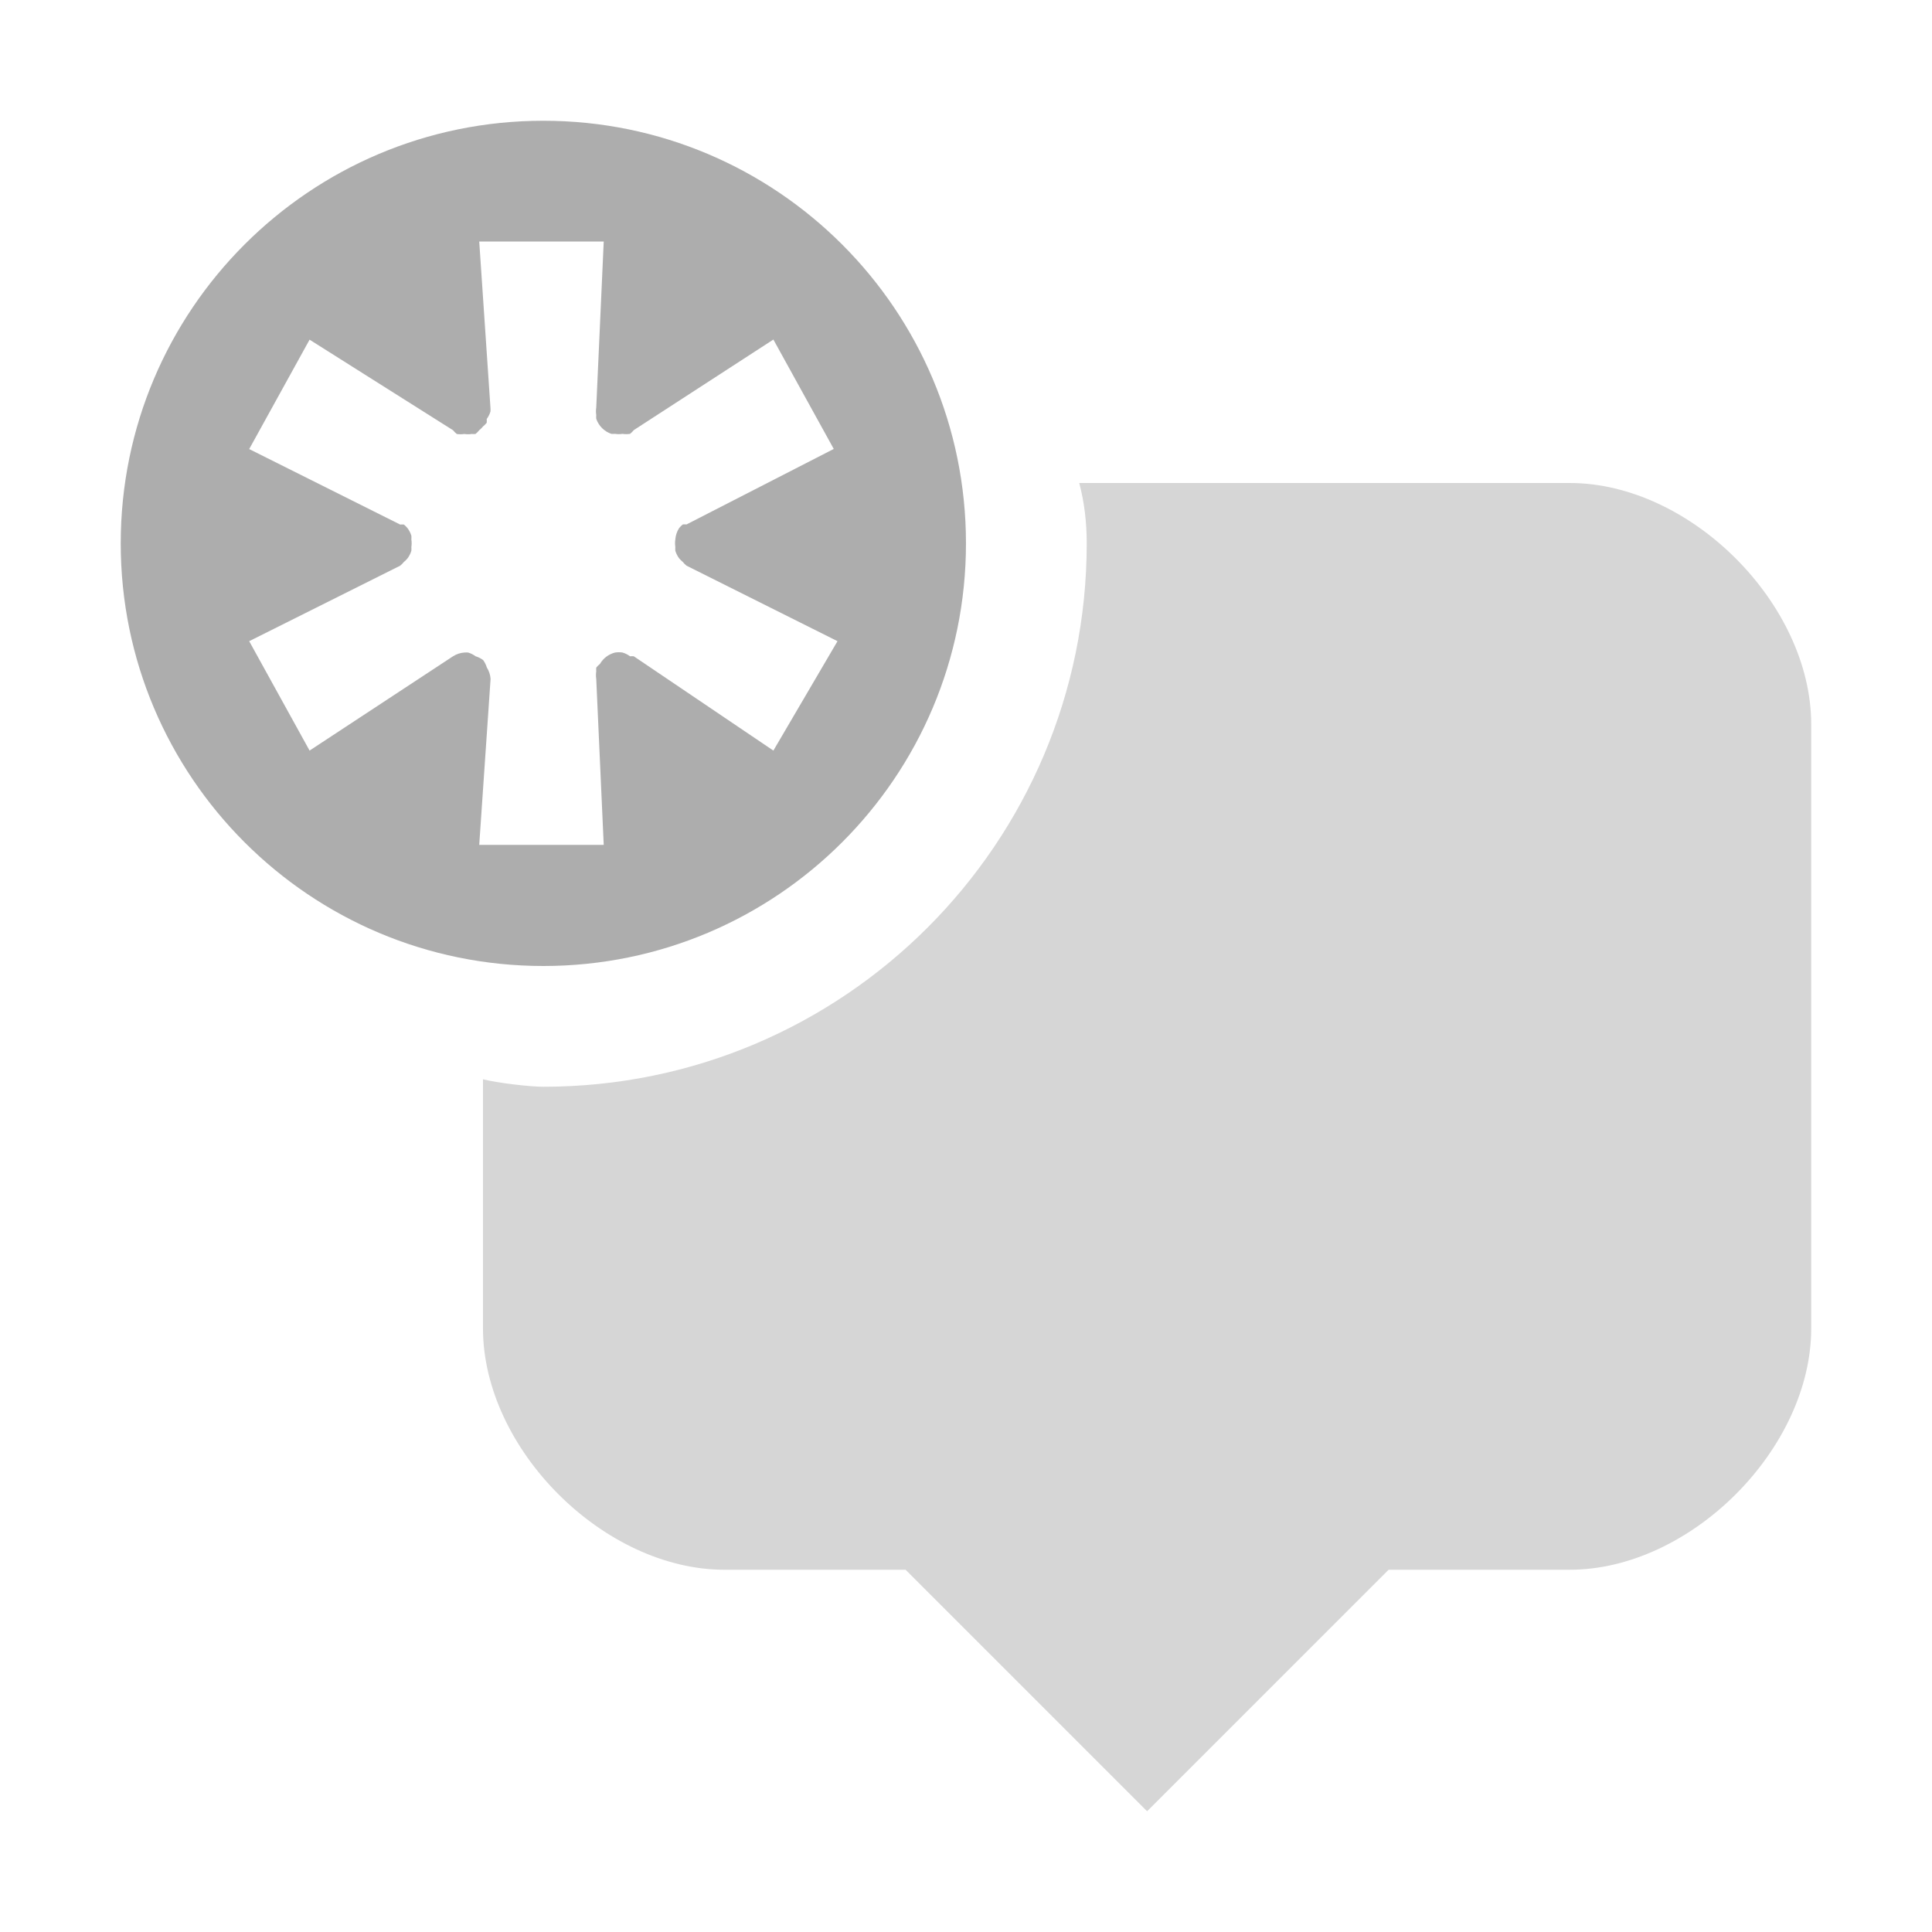
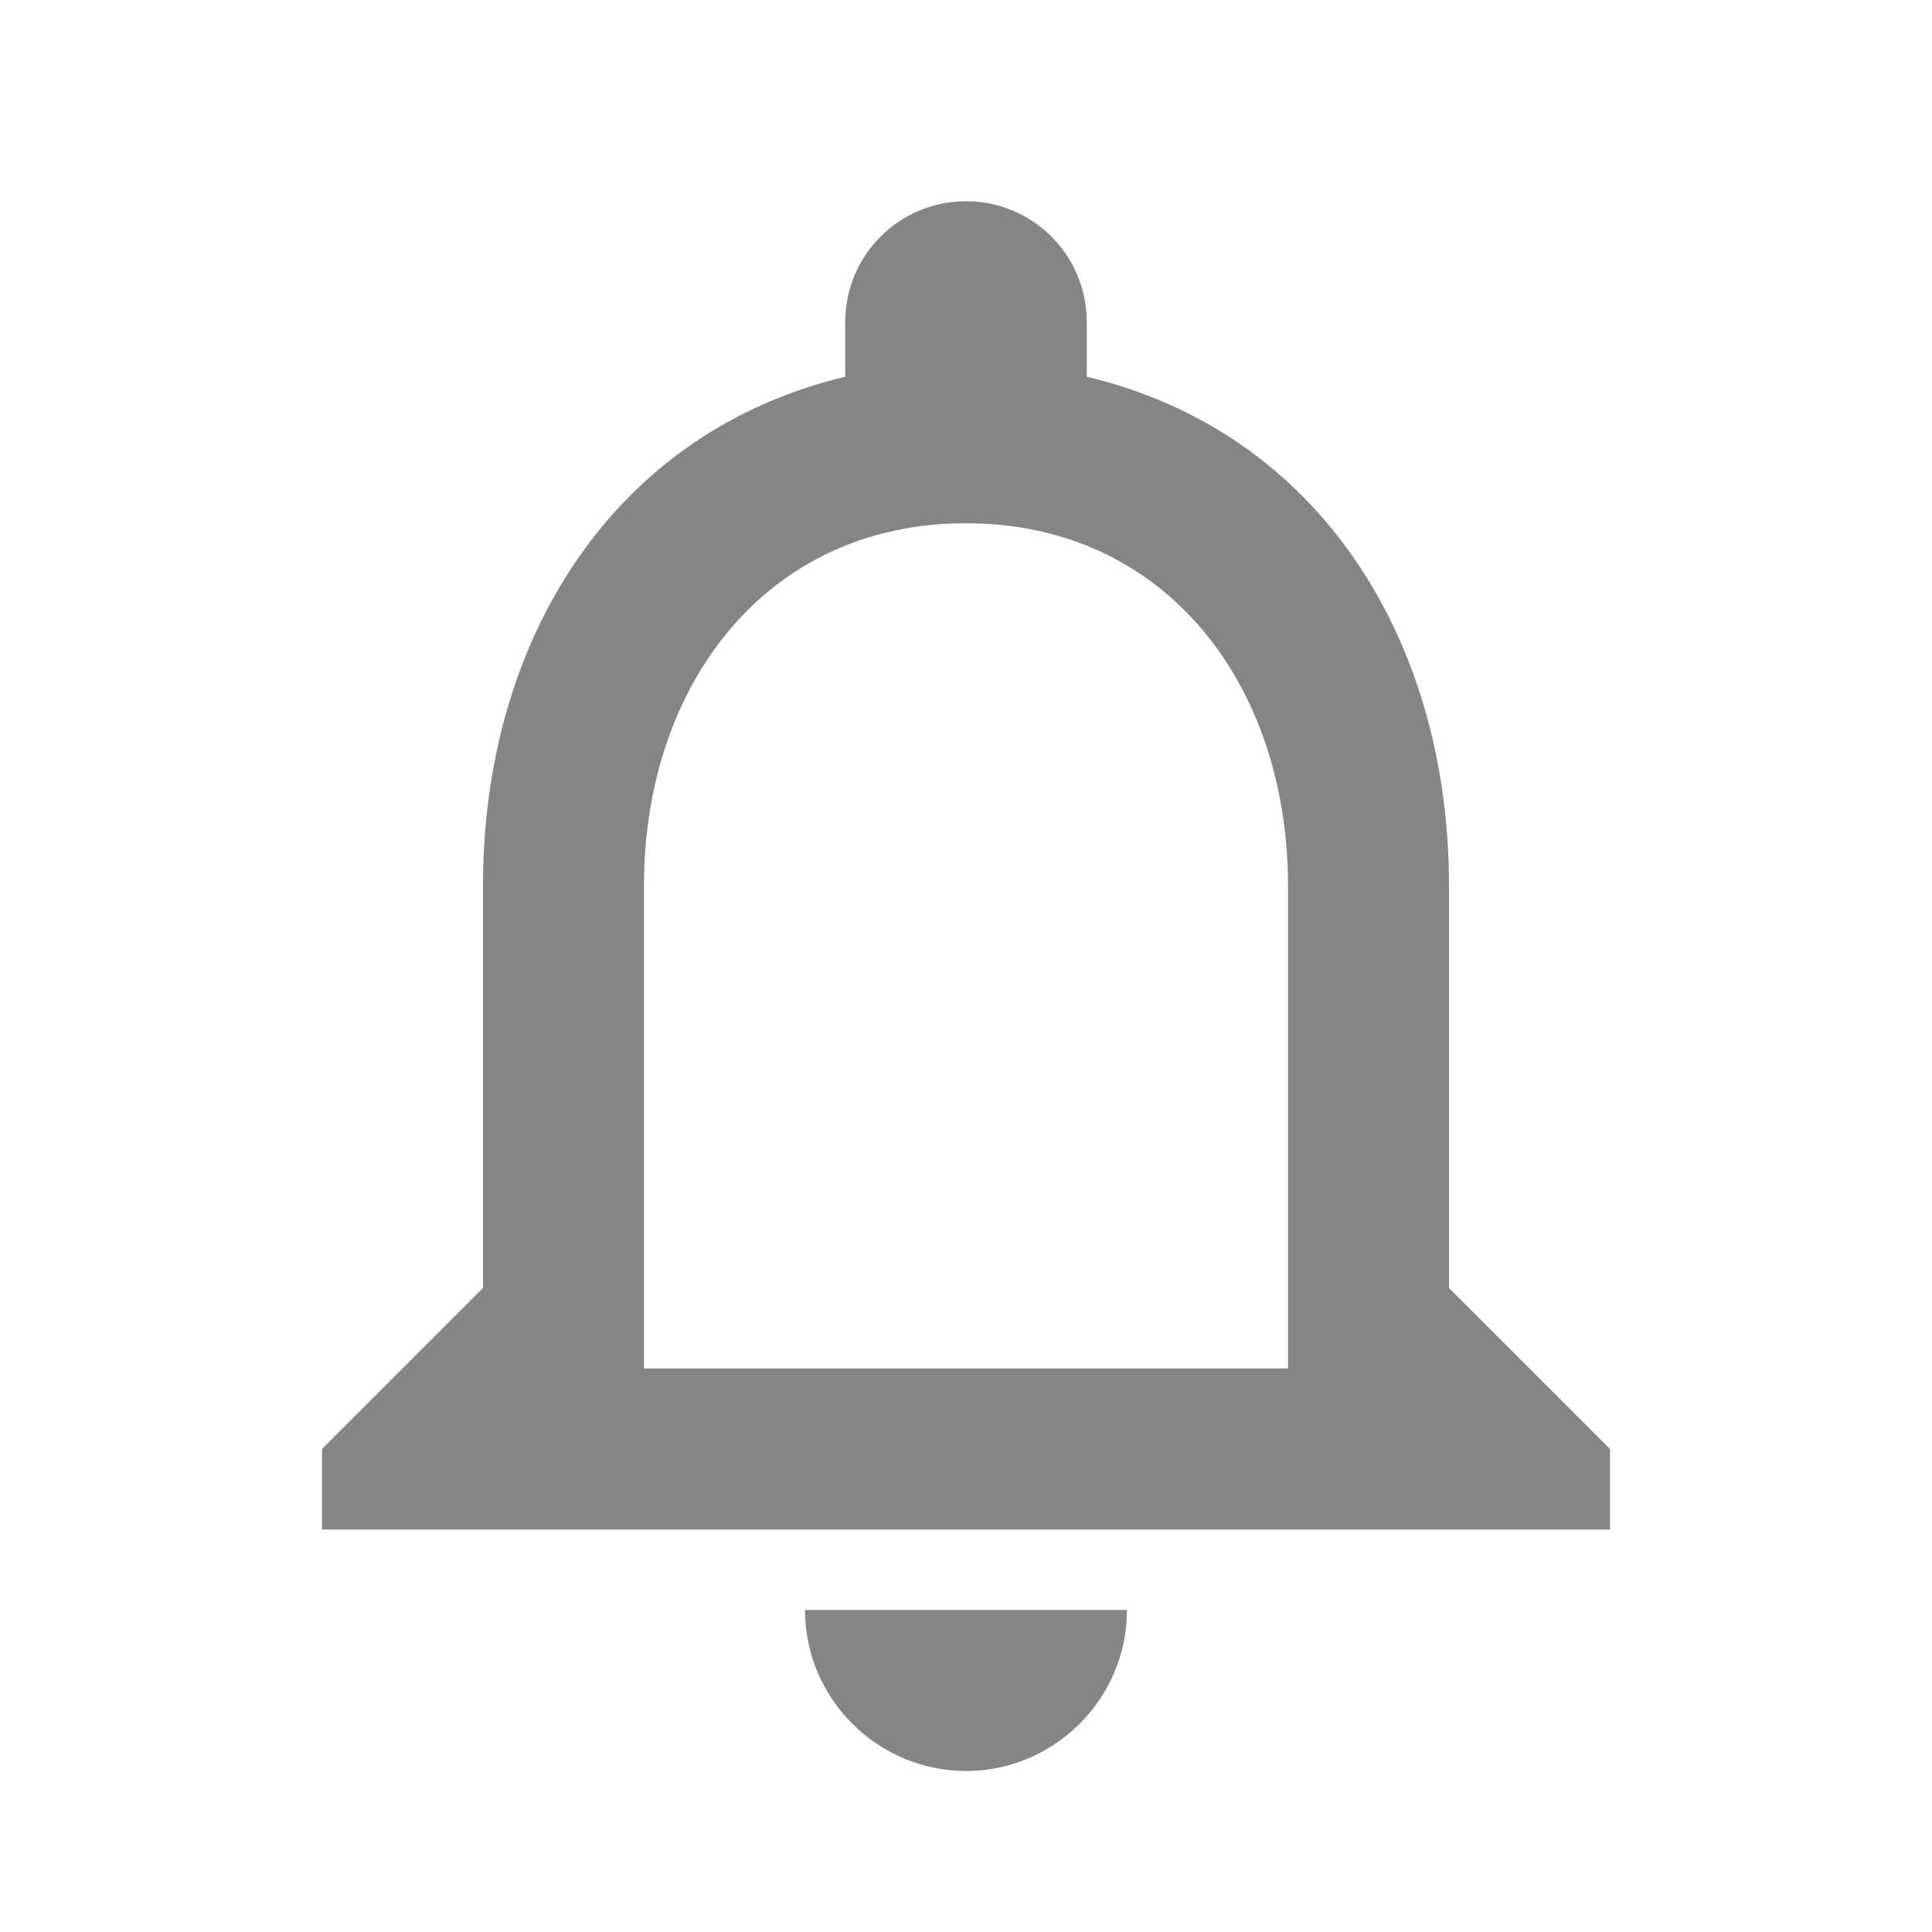
- <svg xmlns="http://www.w3.org/2000/svg" width="64px" height="64px" id="svg3393" version="1.1">
-   <defs id="defs3395" />
-   <g id="layer1">
-     <g style="display:inline" transform="matrix(4,0,0,4,0.11552,0.10324)" id="g19245">
-       <g id="g19247" style="display:inline" transform="translate(-323.0291,-649.0258)" />
-       <g id="g19249" transform="translate(-323.0291,-649.0258)" />
-       <g id="g19251" transform="translate(-323.0291,-649.0258)">
-         <path d="m 331.938,653 c 0.043,0.162 0.062,0.328 0.062,0.5 0,2.485 -2.015,4.5 -4.5,4.5 -0.118,0 -0.388,-0.033 -0.5,-0.062 l 0,2.062 c 0,1 1,2 2,2 l 1.5,0 2,2 2,-2 1.5,0 c 1,0 2,-1 2,-2 l 0,-5 c 0,-1 -1,-2 -2,-2 z" id="path19253" style="color:#000000;display:inline;overflow:visible;visibility:visible;opacity:0.2;fill:#000000;fill-opacity:0.8;fill-rule:nonzero;stroke:none;stroke-width:2;marker:none;enable-background:accumulate" />
-         <path d="m 327.5,650 c -1.933,0 -3.5,1.567 -3.5,3.5 0,1.933 1.567,3.5 3.5,3.5 1.933,0 3.5,-1.567 3.5,-3.5 0,-1.933 -1.567,-3.5 -3.5,-3.5 z m -0.531,1 1.031,0 -0.062,1.375 a 0.2,0.2 0 0 0 0,0.062 0.2,0.2 0 0 0 0,0.031 0.2,0.2 0 0 0 0.125,0.125 0.2,0.2 0 0 0 0.031,0 0.2,0.2 0 0 0 0.062,0 0.2,0.2 0 0 0 0.062,0 0.2,0.2 0 0 0 0.031,-0.031 l 1.156,-0.75 0.5,0.906 -1.219,0.625 a 0.2,0.2 0 0 0 -0.031,0 0.2,0.2 0 0 0 -0.031,0.031 0.2,0.2 0 0 0 -0.031,0.094 0.2,0.2 0 0 0 0,0.062 0.2,0.2 0 0 0 0,0.031 0.2,0.2 0 0 0 0.031,0.062 0.2,0.2 0 0 0 0.031,0.031 0.2,0.2 0 0 0 0.031,0.031 l 1.25,0.625 -0.531,0.906 -1.156,-0.781 a 0.2,0.2 0 0 0 -0.031,0 0.2,0.2 0 0 0 -0.062,-0.031 0.2,0.2 0 0 0 -0.062,0 0.2,0.2 0 0 0 -0.125,0.094 0.2,0.2 0 0 0 -0.031,0.031 0.2,0.2 0 0 0 0,0.031 0.2,0.2 0 0 0 0,0.062 l 0.062,1.375 -1.031,0 0.094,-1.375 a 0.2,0.2 0 0 0 -0.031,-0.094 0.2,0.2 0 0 0 -0.031,-0.062 0.2,0.2 0 0 0 -0.062,-0.031 0.2,0.2 0 0 0 -0.062,-0.031 0.2,0.2 0 0 0 -0.031,0 0.2,0.2 0 0 0 -0.094,0.031 l -1.188,0.781 -0.5,-0.906 1.25,-0.625 a 0.2,0.2 0 0 0 0.031,-0.031 0.2,0.2 0 0 0 0.031,-0.031 0.2,0.2 0 0 0 0.031,-0.062 0.2,0.2 0 0 0 0,-0.031 0.2,0.2 0 0 0 0,-0.062 0.2,0.2 0 0 0 0,-0.031 0.2,0.2 0 0 0 -0.031,-0.062 0.2,0.2 0 0 0 -0.031,-0.031 0.2,0.2 0 0 0 -0.031,0 l -1.25,-0.625 0.5,-0.906 1.188,0.75 a 0.2,0.2 0 0 0 0.031,0.031 0.2,0.2 0 0 0 0.062,0 0.2,0.2 0 0 0 0.062,0 0.2,0.2 0 0 0 0.031,0 0.2,0.2 0 0 0 0.031,-0.031 0.2,0.2 0 0 0 0.031,-0.031 0.2,0.2 0 0 0 0.031,-0.031 0.2,0.2 0 0 0 0,-0.031 0.2,0.2 0 0 0 0.031,-0.062 0.2,0.2 0 0 0 0,-0.031 L 326.969,651 Z" id="path19255" style="color:#000000;display:inline;overflow:visible;visibility:visible;fill:#000000;fill-opacity:0.8;fill-rule:nonzero;stroke:none;marker:none;enable-background:accumulate;opacity:0.4" />
-       </g>
-       <g id="g19257" transform="translate(-323.0291,-649.0258)" />
-       <g id="g19259" transform="translate(-323.0291,-649.0258)" />
-       <g id="g19261" style="display:inline" transform="translate(-323.0291,-649.0258)" />
-       <g id="g19263" style="display:inline" transform="translate(-323.0291,-649.0258)" />
-       <g id="g19265" style="display:inline" transform="translate(-323.0291,-649.0258)" />
-       <g id="g19267" style="display:inline" transform="translate(-323.0291,-649.0258)" />
-     </g>
-   </g>
+ <svg xmlns="http://www.w3.org/2000/svg" fill="#000000" height="48" viewBox="0 0 24 24" width="48" id="svg2" version="1.1">
+   <defs id="defs10" />
+   <path d="M12 22c1.1 0 2-.9 2-2h-4c0 1.1.9 2 2 2zm6-6v-5c0-3.07-1.63-5.64-4.5-6.32V4c0-.83-.67-1.5-1.5-1.5s-1.5.67-1.5 1.5v.68C7.64 5.36 6 7.92 6 11v5l-2 2v1h16v-1l-2-2zm-2 1H8v-6c0-2.48 1.51-4.5 4-4.5s4 2.02 4 4.5v6z" id="path6" style="fill:#000000;fill-opacity:0.8;opacity:0.6" />
</svg>
